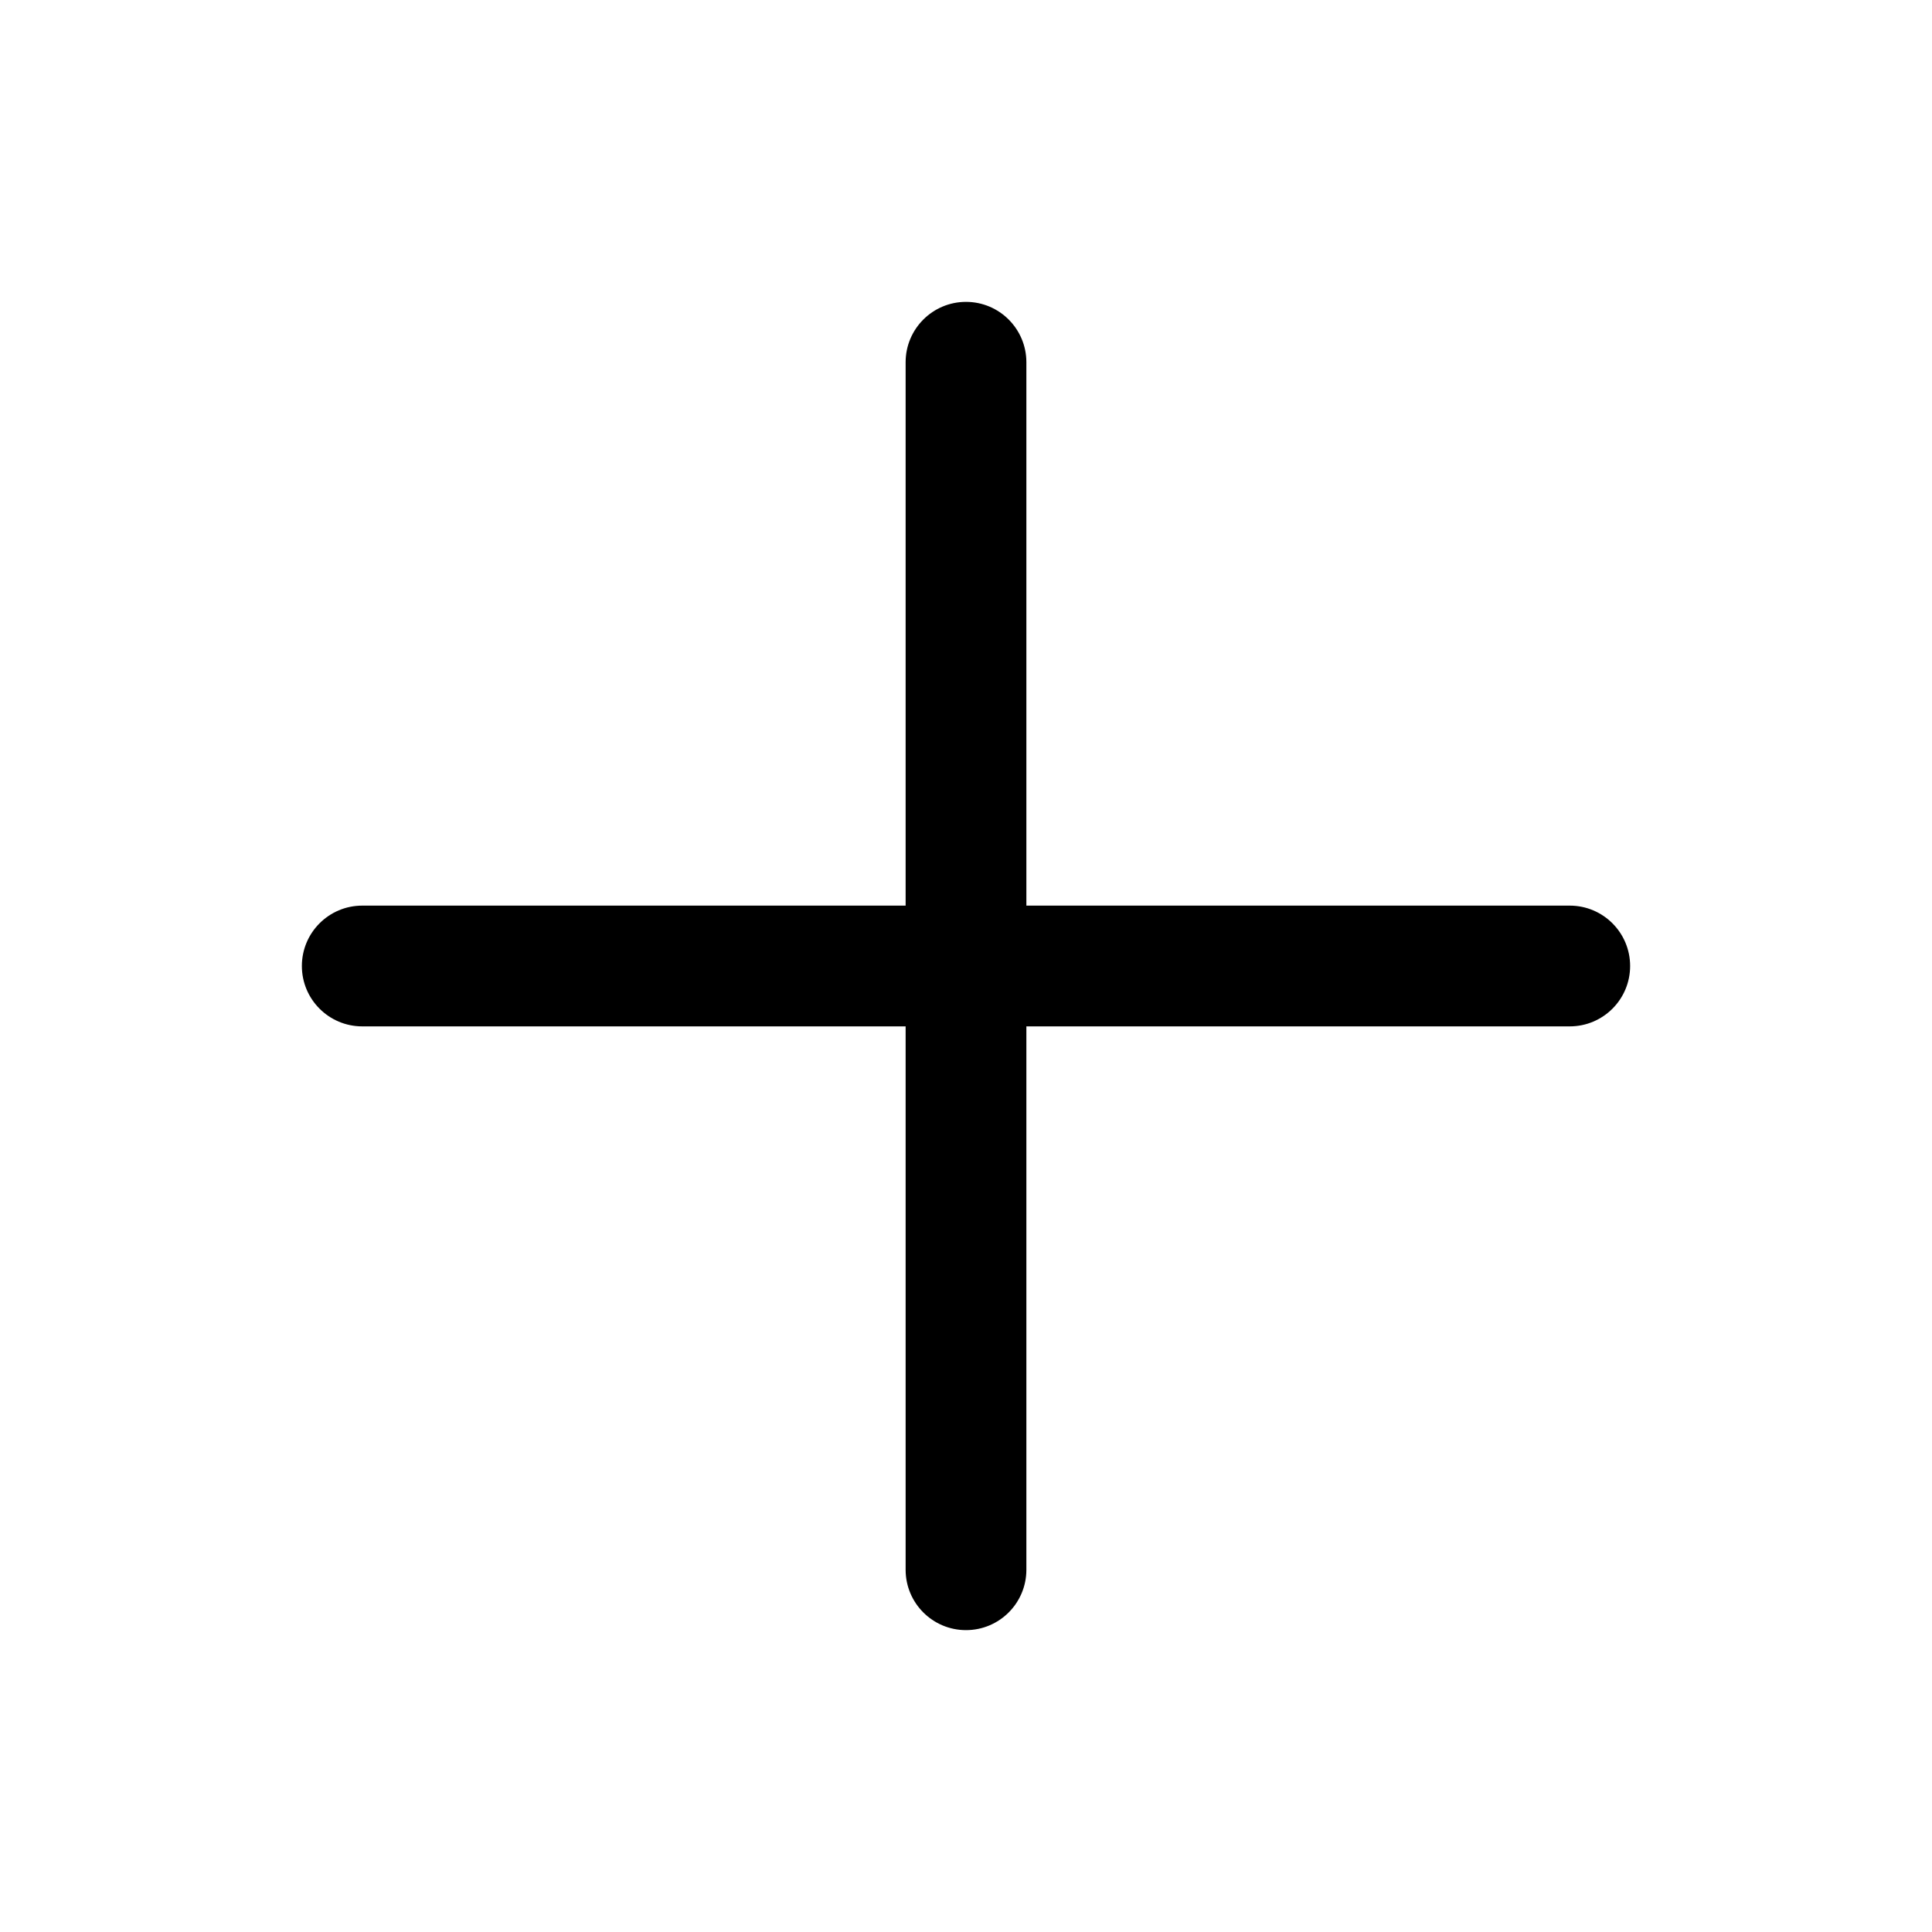
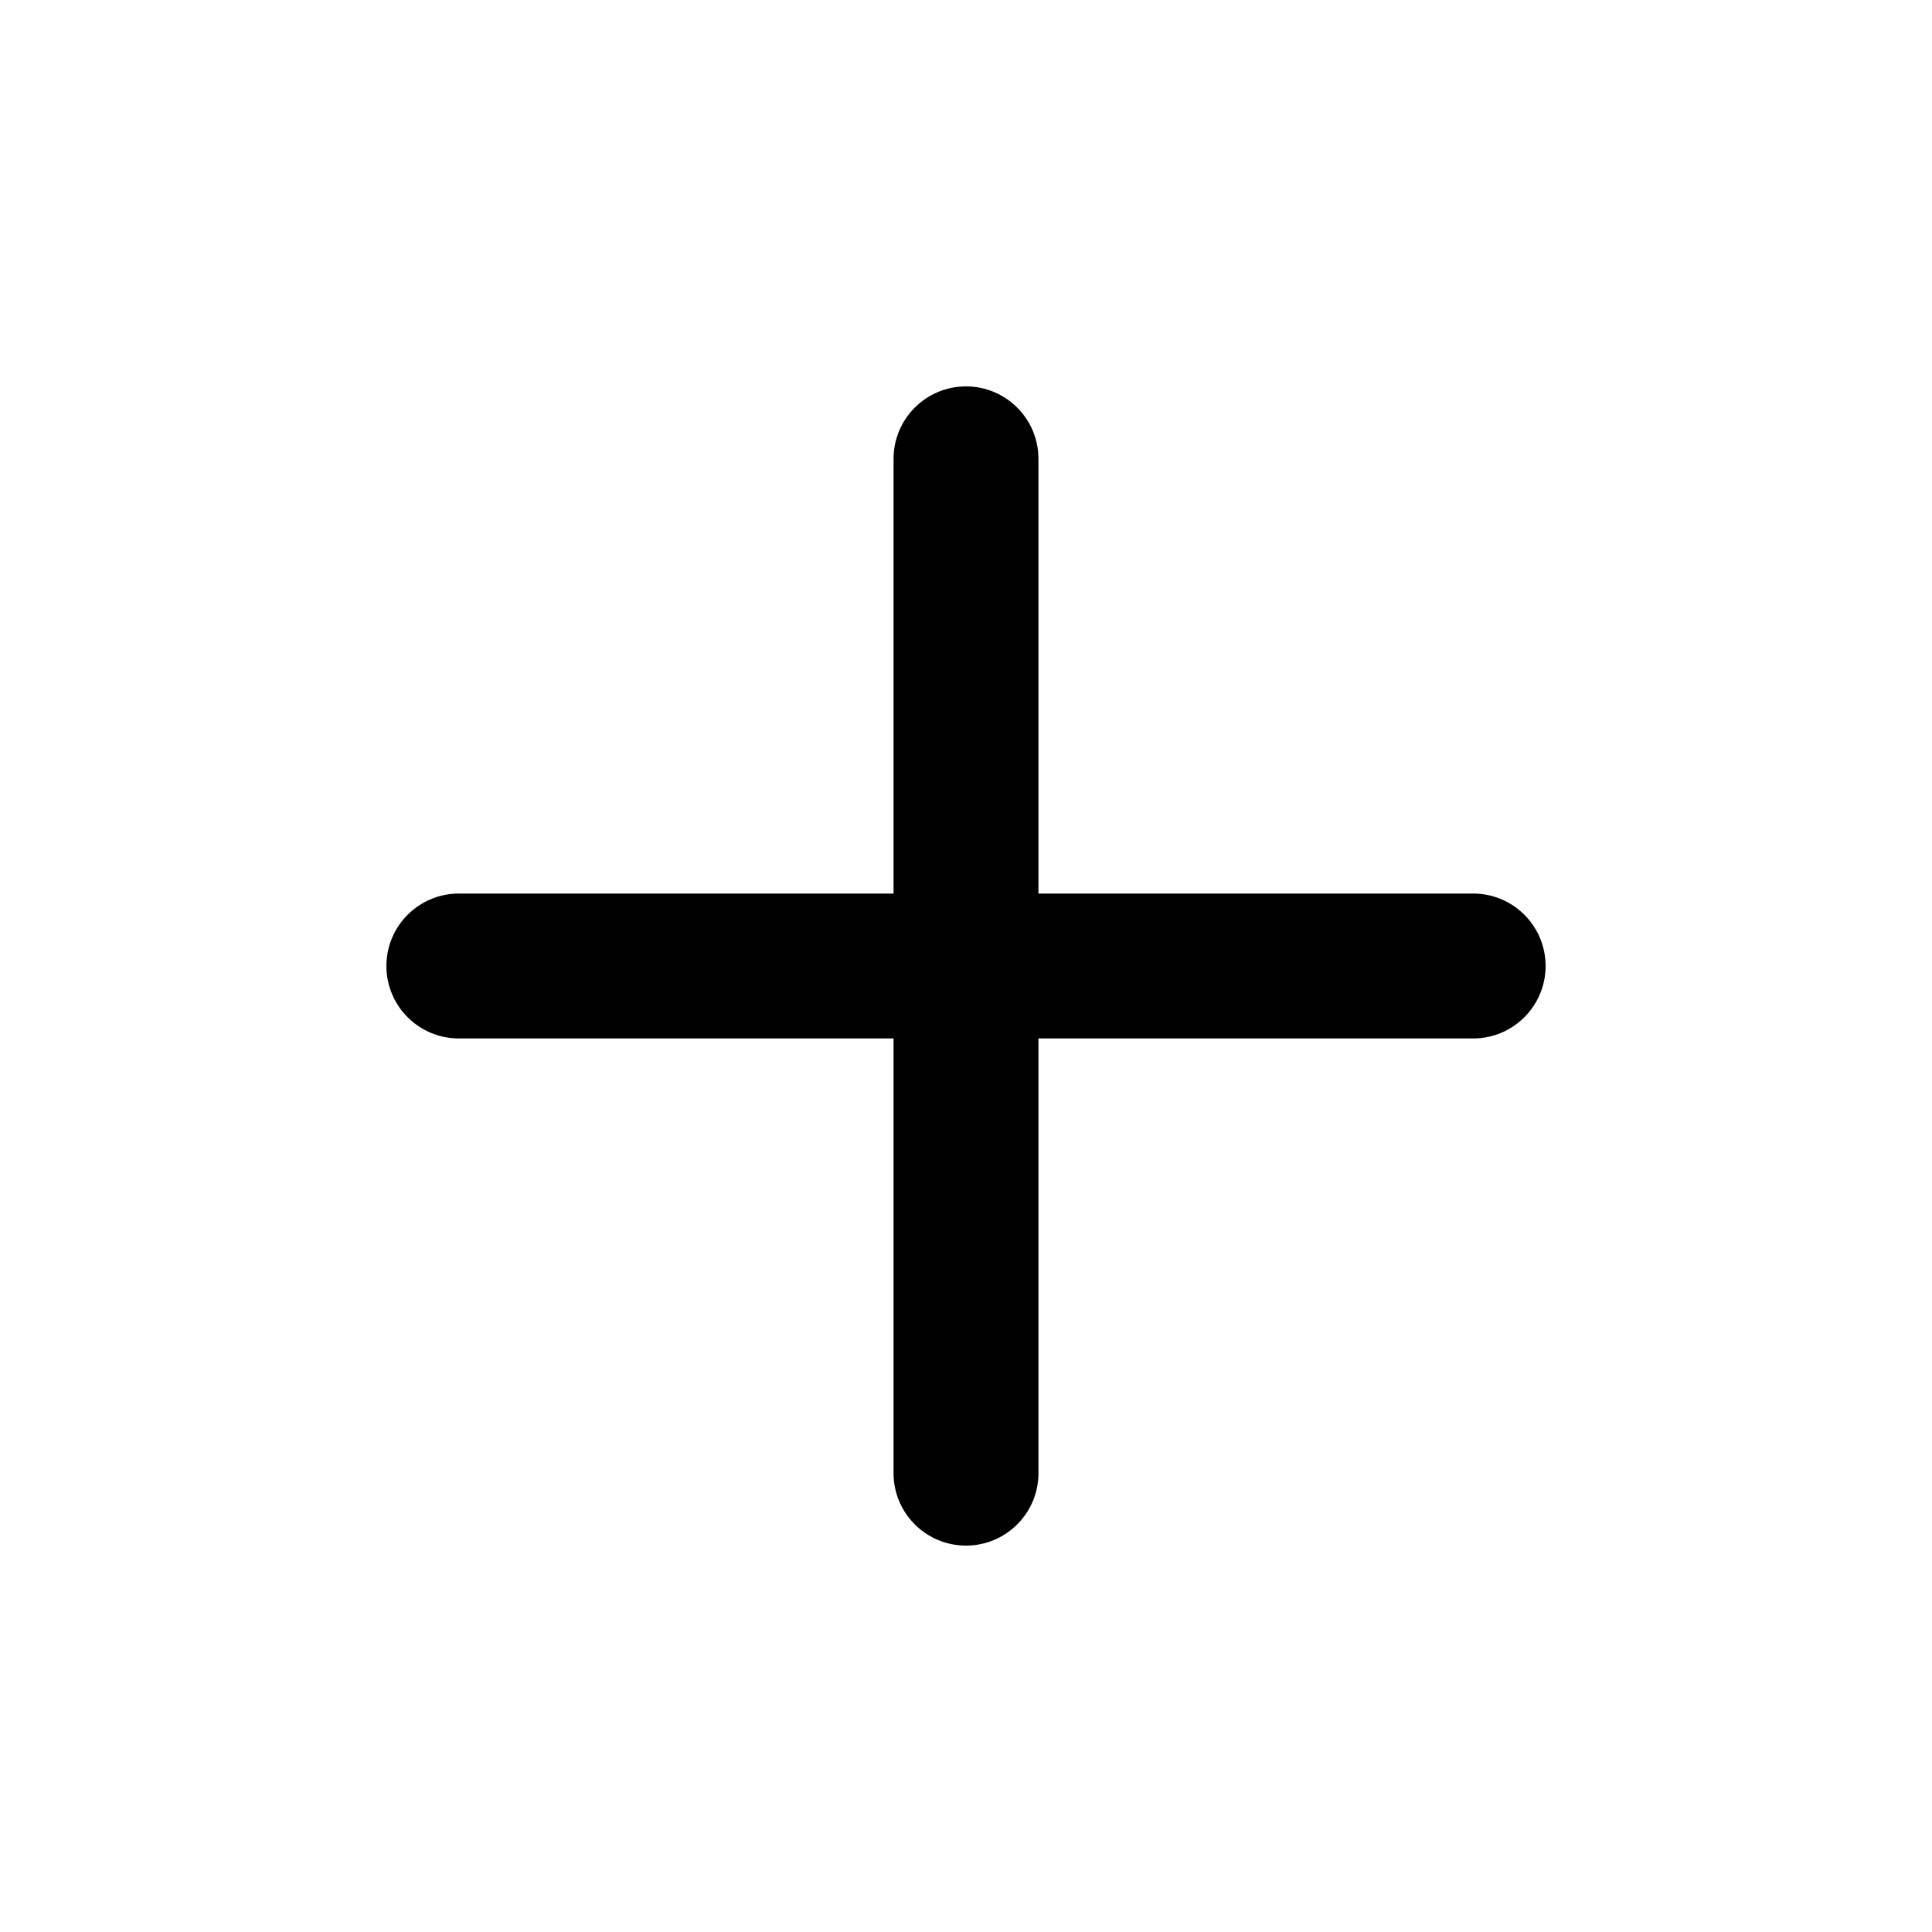
- <svg xmlns="http://www.w3.org/2000/svg" viewBox="0 0 24 24" fill="currentColor" aria-hidden="true" data-slot="icon">
-   <path fill-rule="evenodd" d="M12 3.75a.75.75 0 0 1 .75.75v6.75h6.75a.75.75 0 0 1 0 1.5h-6.75v6.75a.75.75 0 0 1-1.5 0v-6.75H4.5a.75.75 0 0 1 0-1.5h6.75V4.5a.75.75 0 0 1 .75-.75Z" clip-rule="evenodd" />
+ <svg xmlns="http://www.w3.org/2000/svg" viewBox="0 0 20 20" fill="currentColor" aria-hidden="true" data-slot="icon">
+   <path d="M10.75 4.75a.75.75 0 0 0-1.5 0v4.5h-4.5a.75.75 0 0 0 0 1.5h4.5v4.5a.75.75 0 0 0 1.5 0v-4.5h4.5a.75.75 0 0 0 0-1.5h-4.5v-4.5Z" />
</svg>
